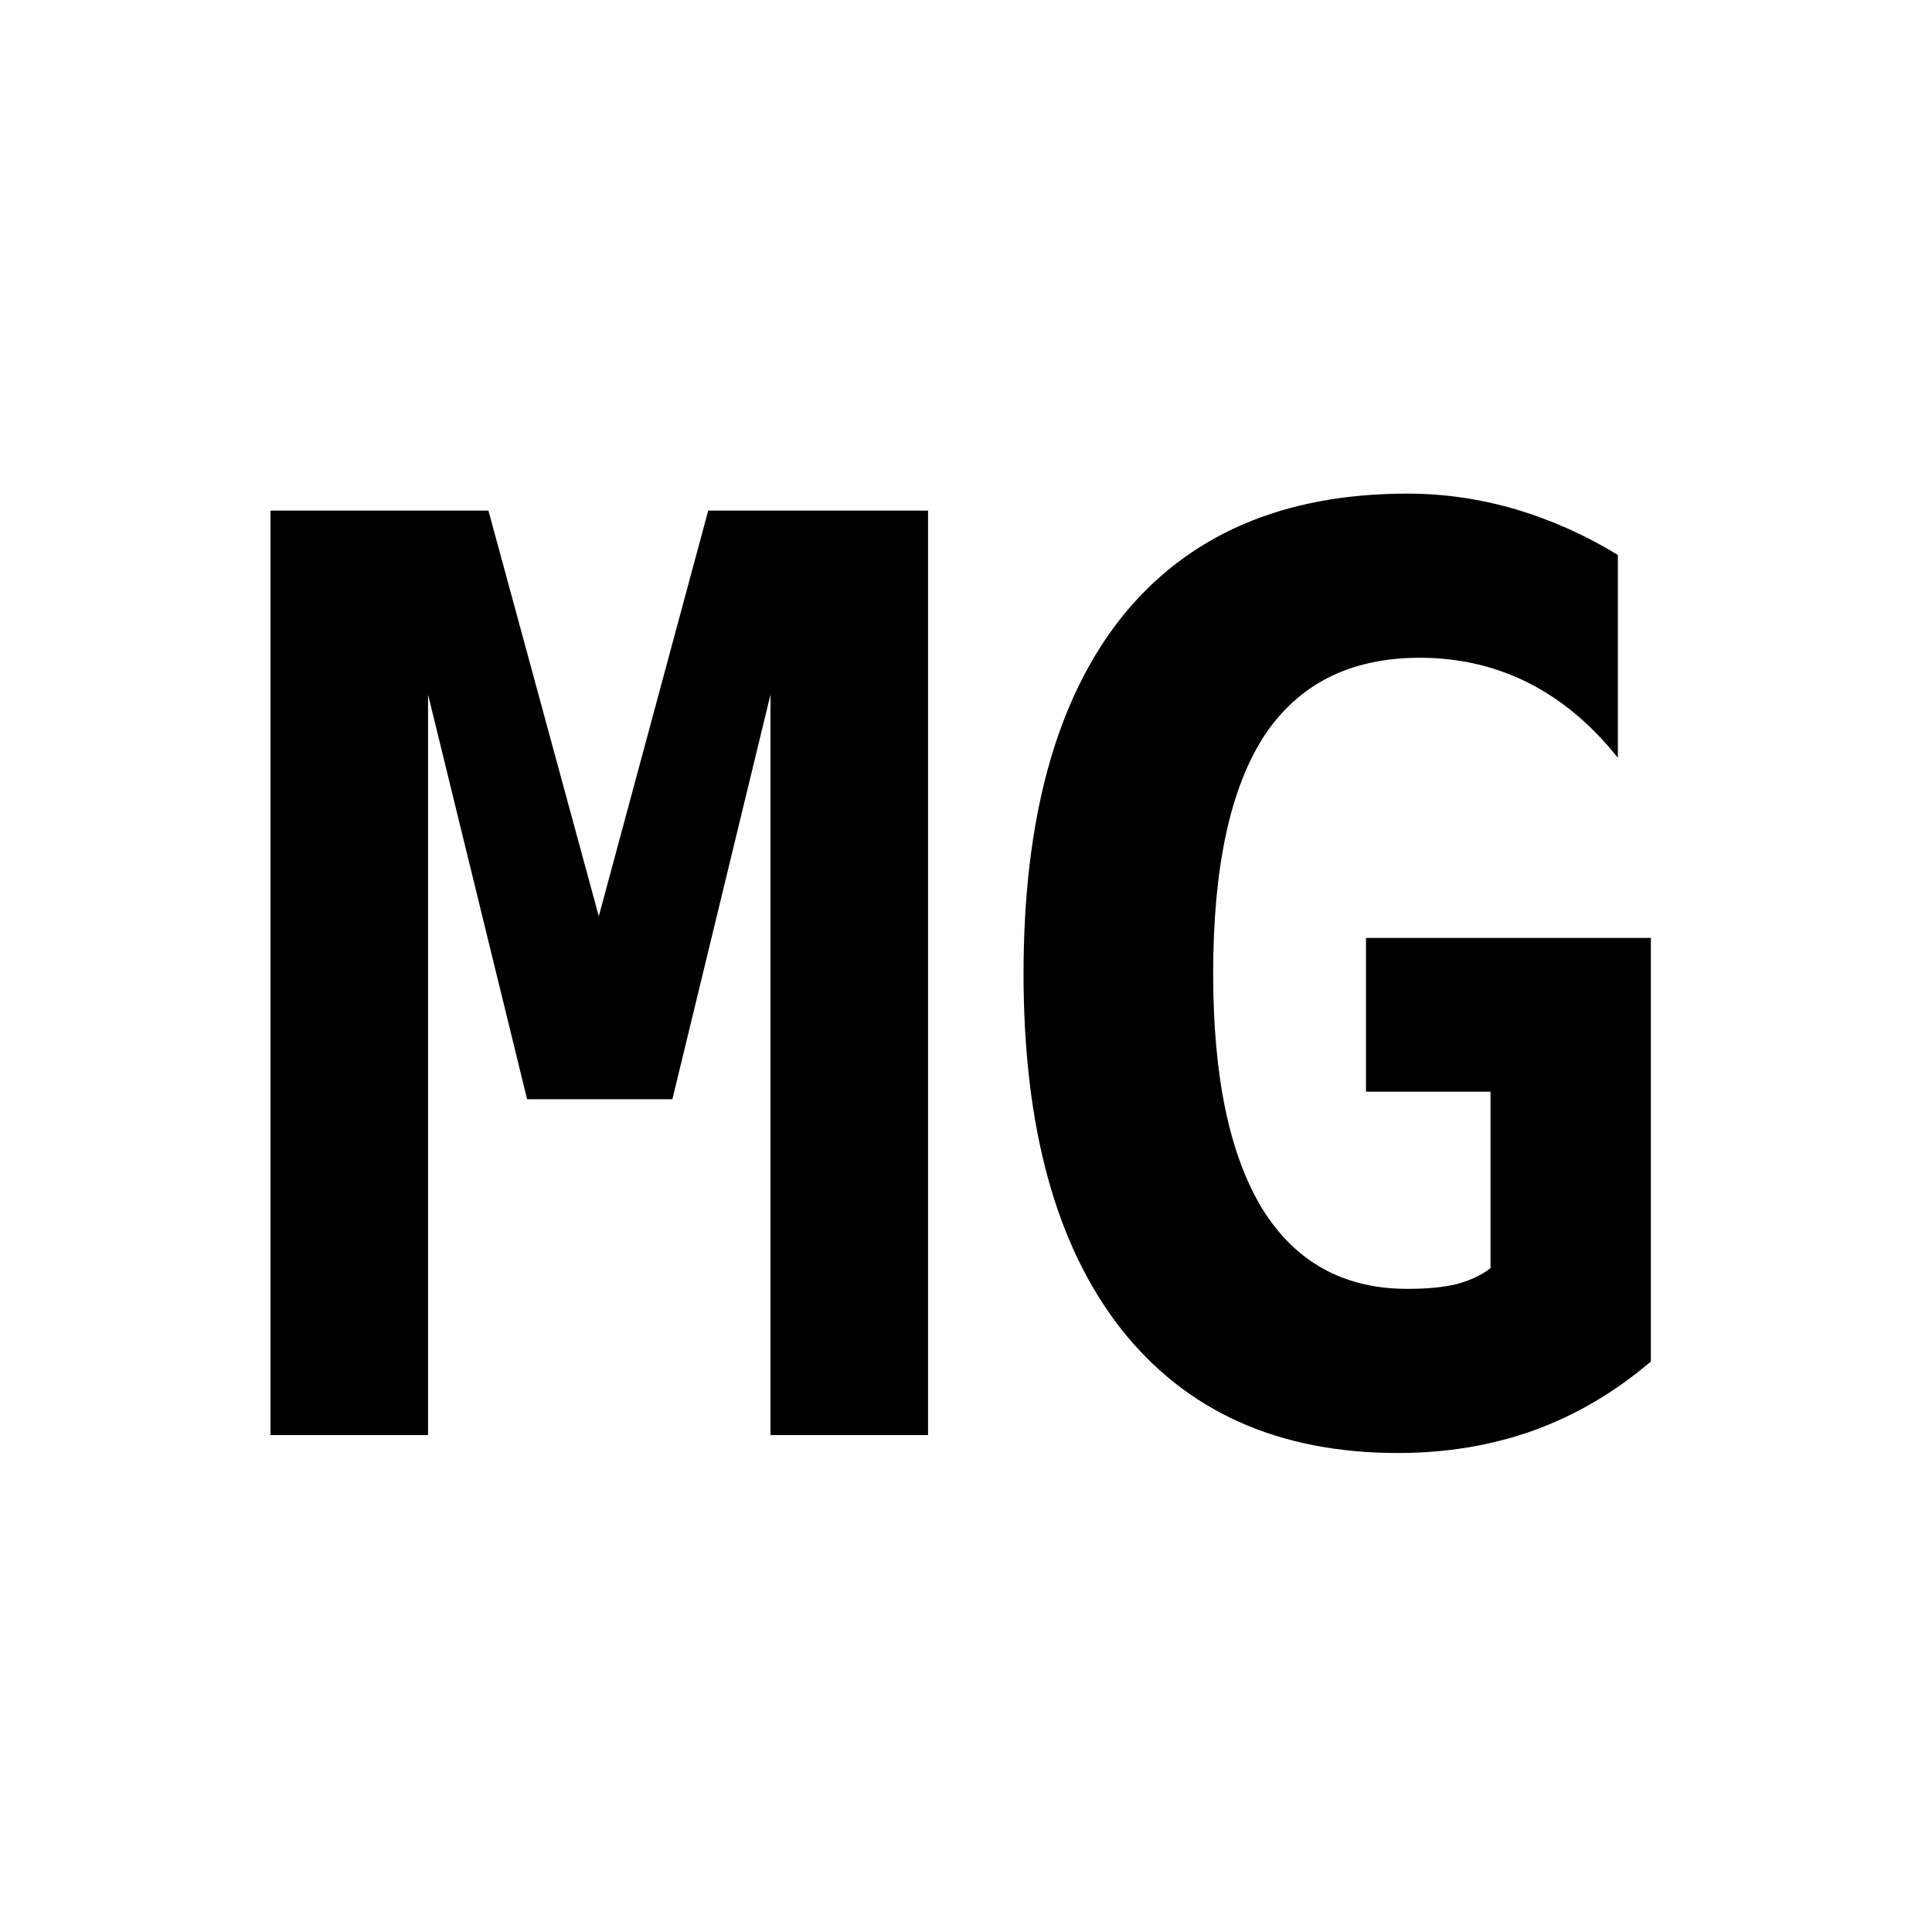
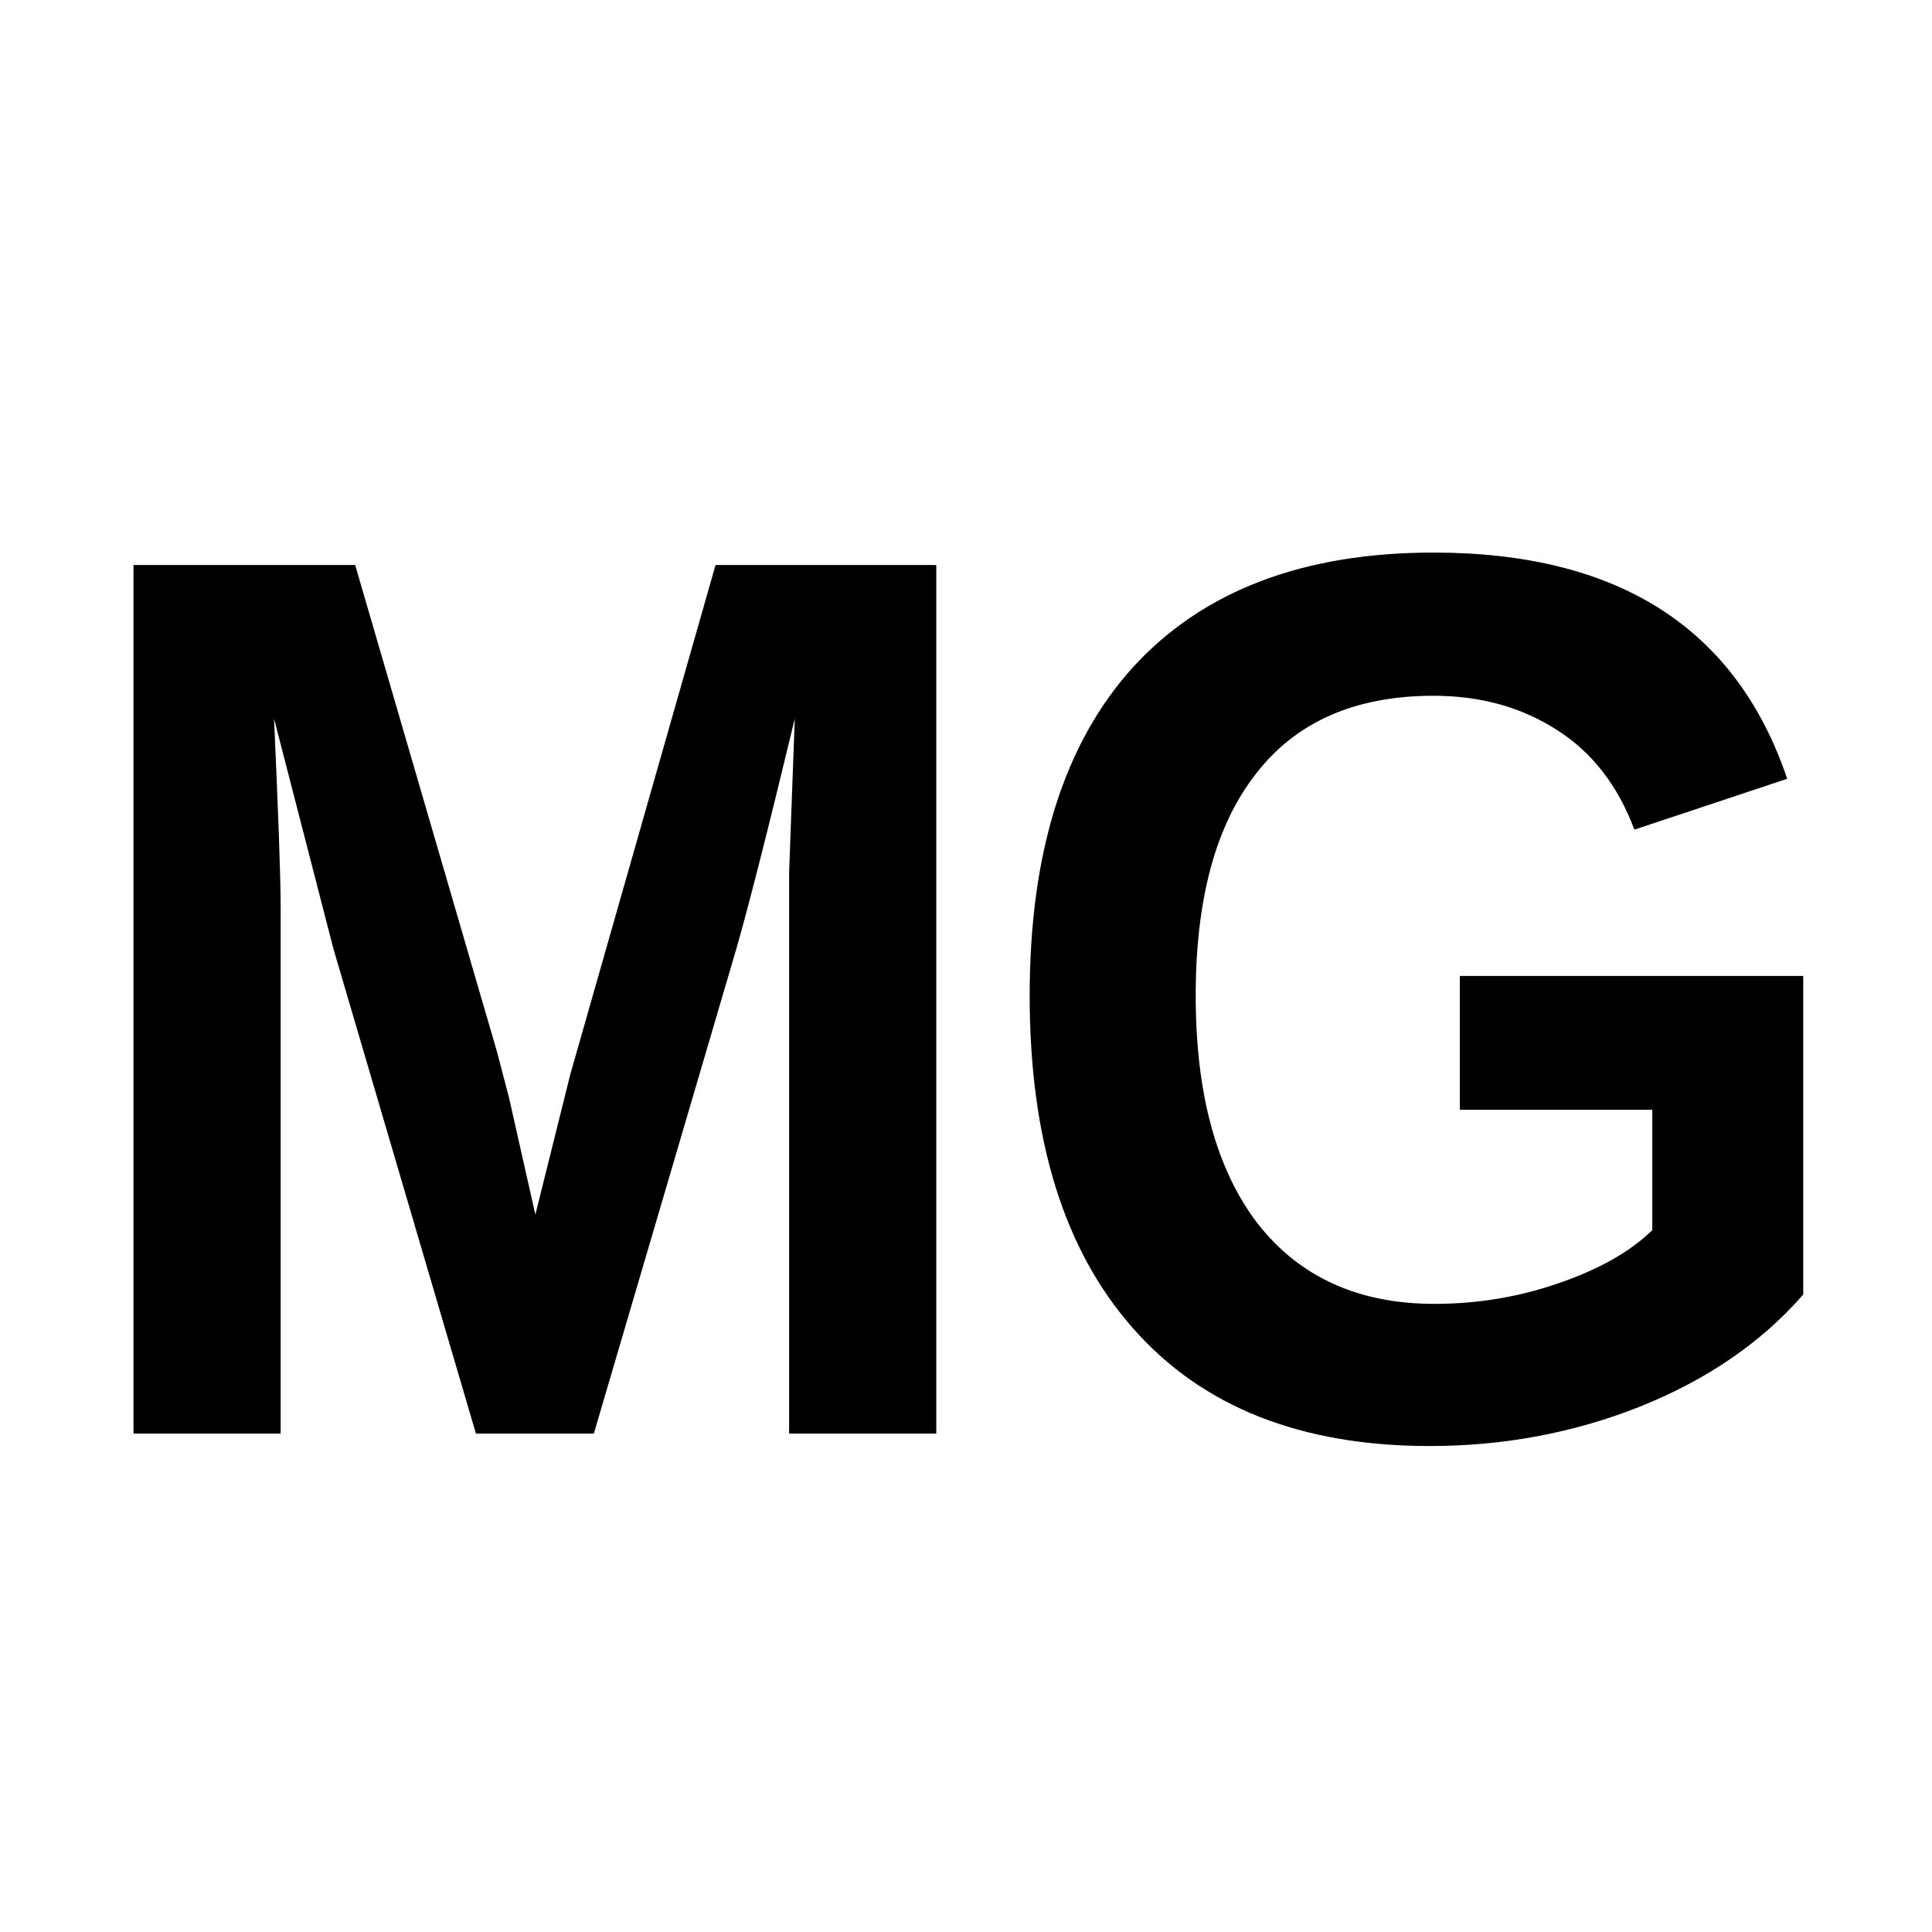
<svg xmlns="http://www.w3.org/2000/svg" viewBox="0 0 32 32">
  <rect width="32" height="32" fill="#ffffff" />
-   <text x="16" y="16.5" text-anchor="middle" dominant-baseline="central" font-family="ui-monospace, SFMono-Regular, Menlo, Monaco, monospace" font-size="21" font-weight="700" fill="#000000" letter-spacing="-0.5">
+   <text x="16" y="16.5" transform="translate(16 16.5) scale(1 1.1) translate(-16 -16.5)" text-anchor="middle" dominant-baseline="central" font-family="Arial, Helvetica, sans-serif" font-size="19" font-weight="700" fill="#000000" letter-spacing="-0.5">
    MG
  </text>
</svg>
